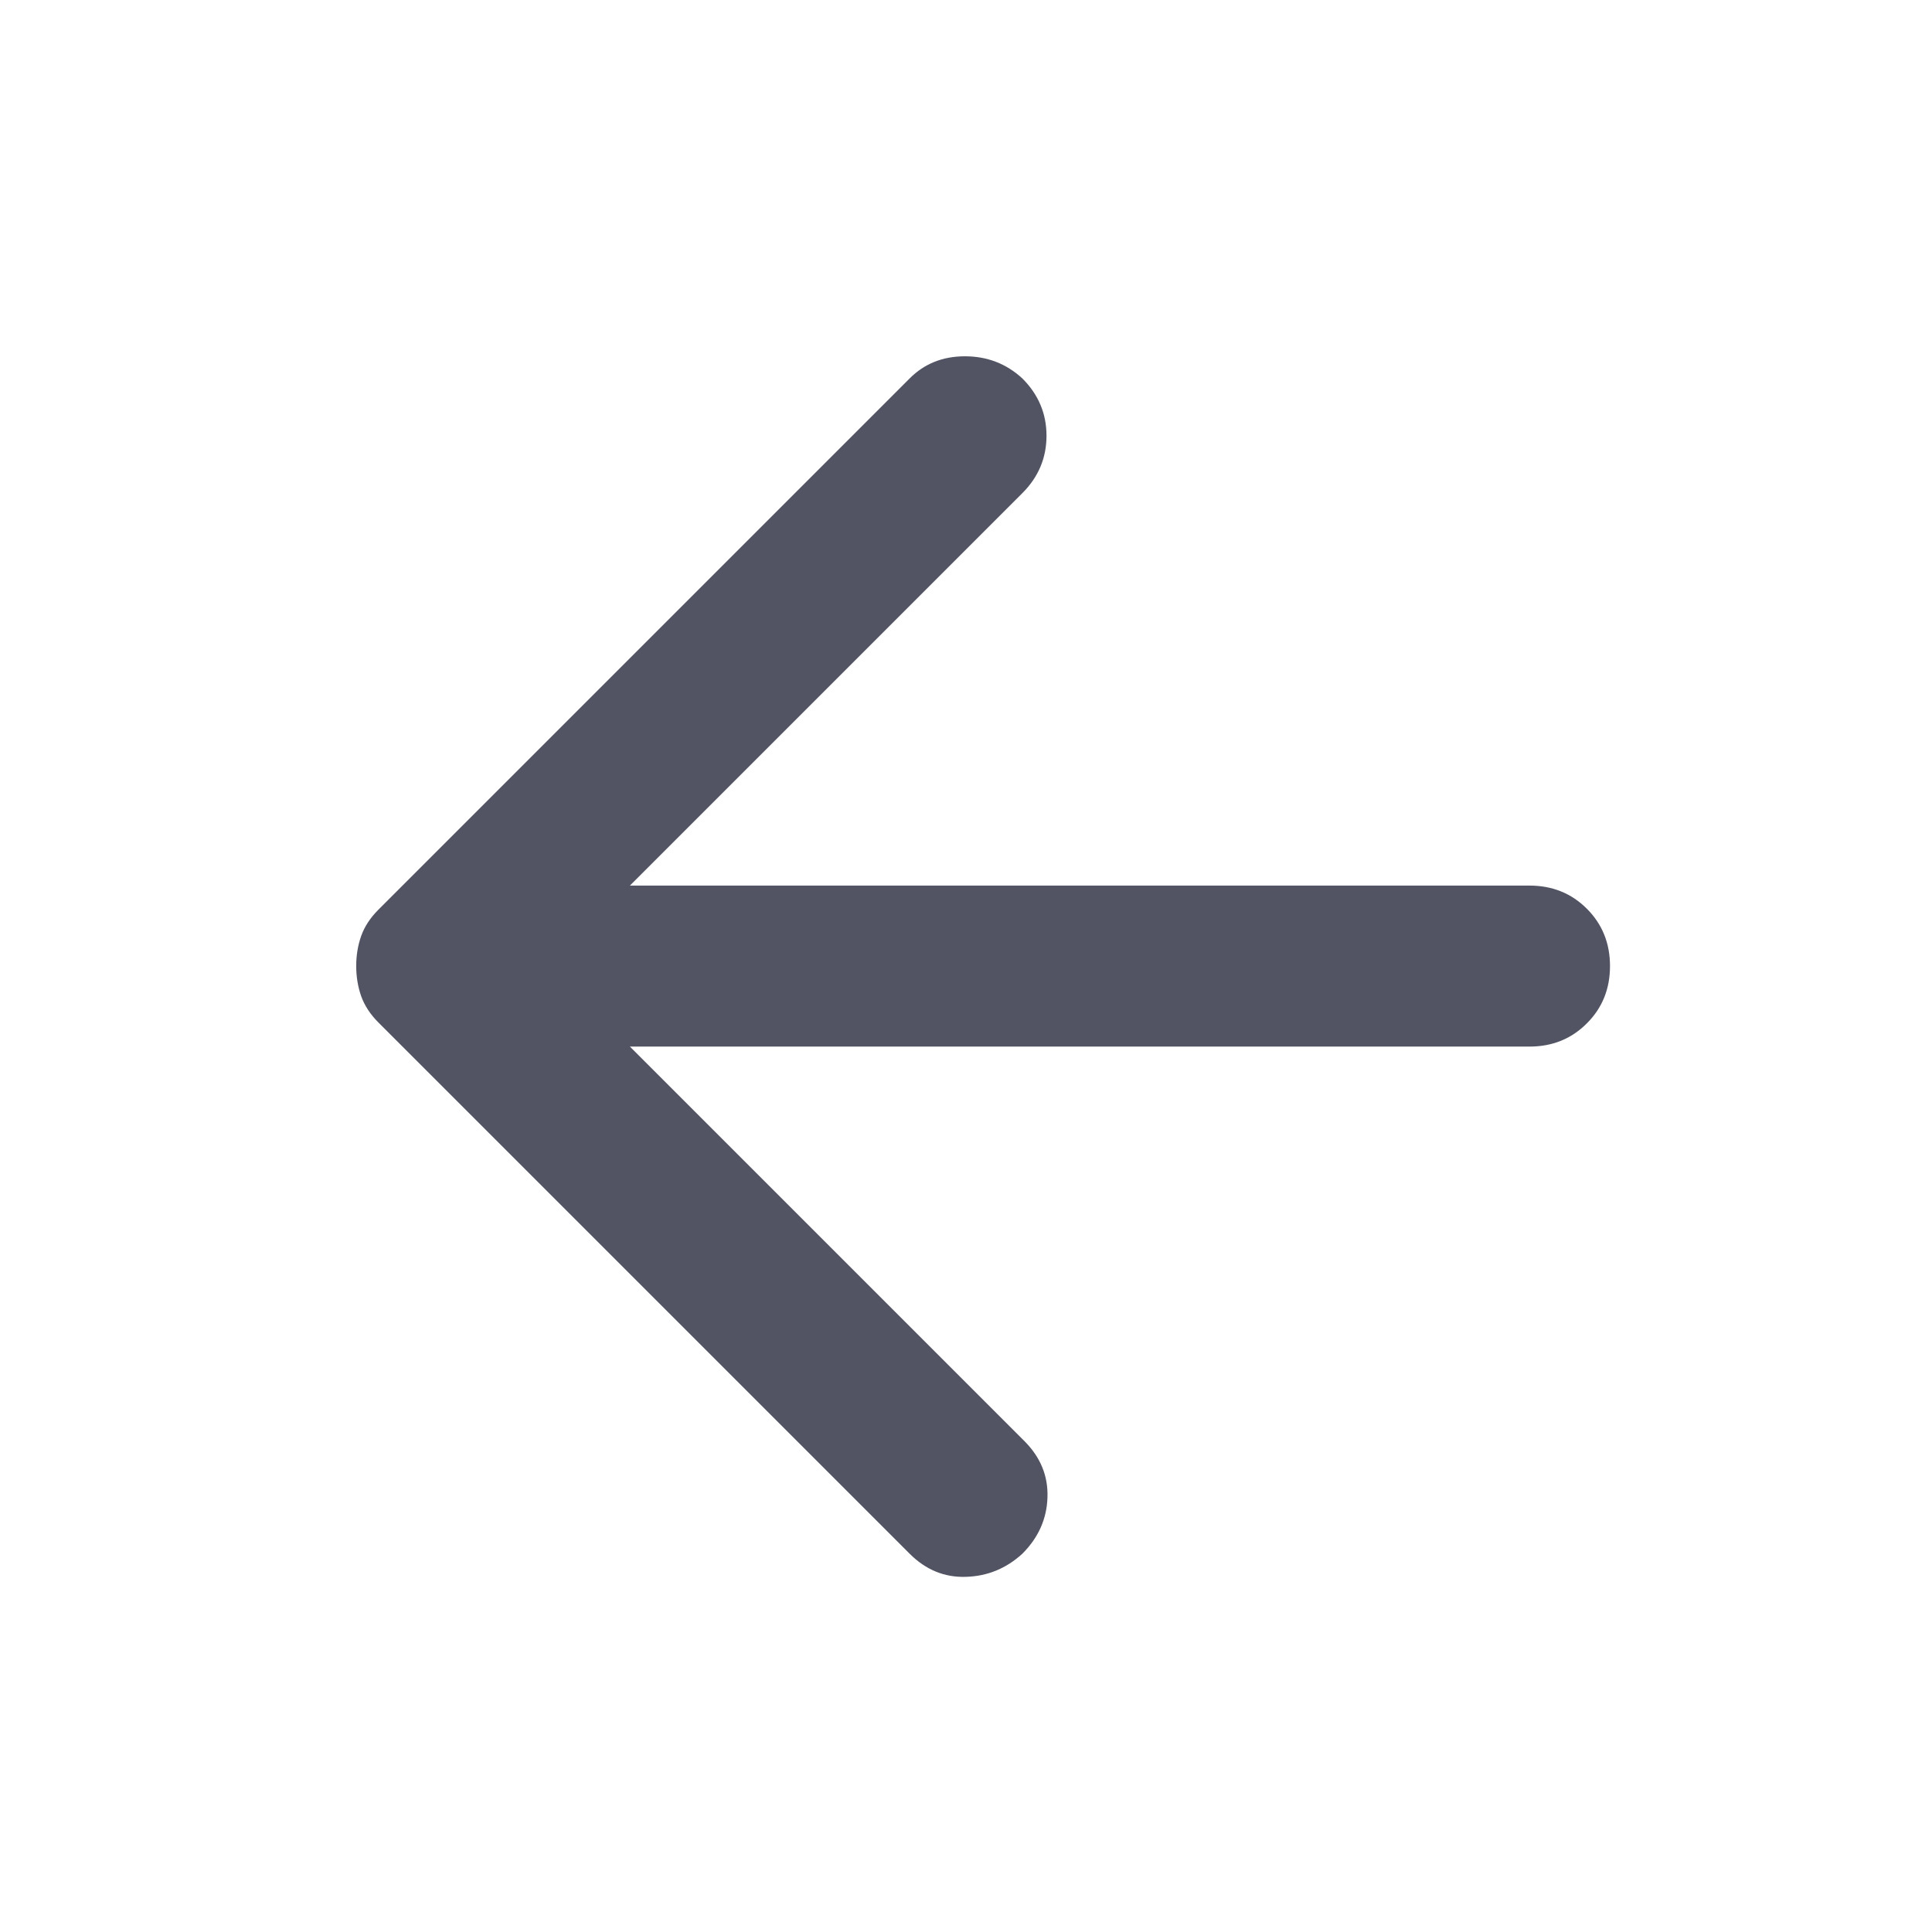
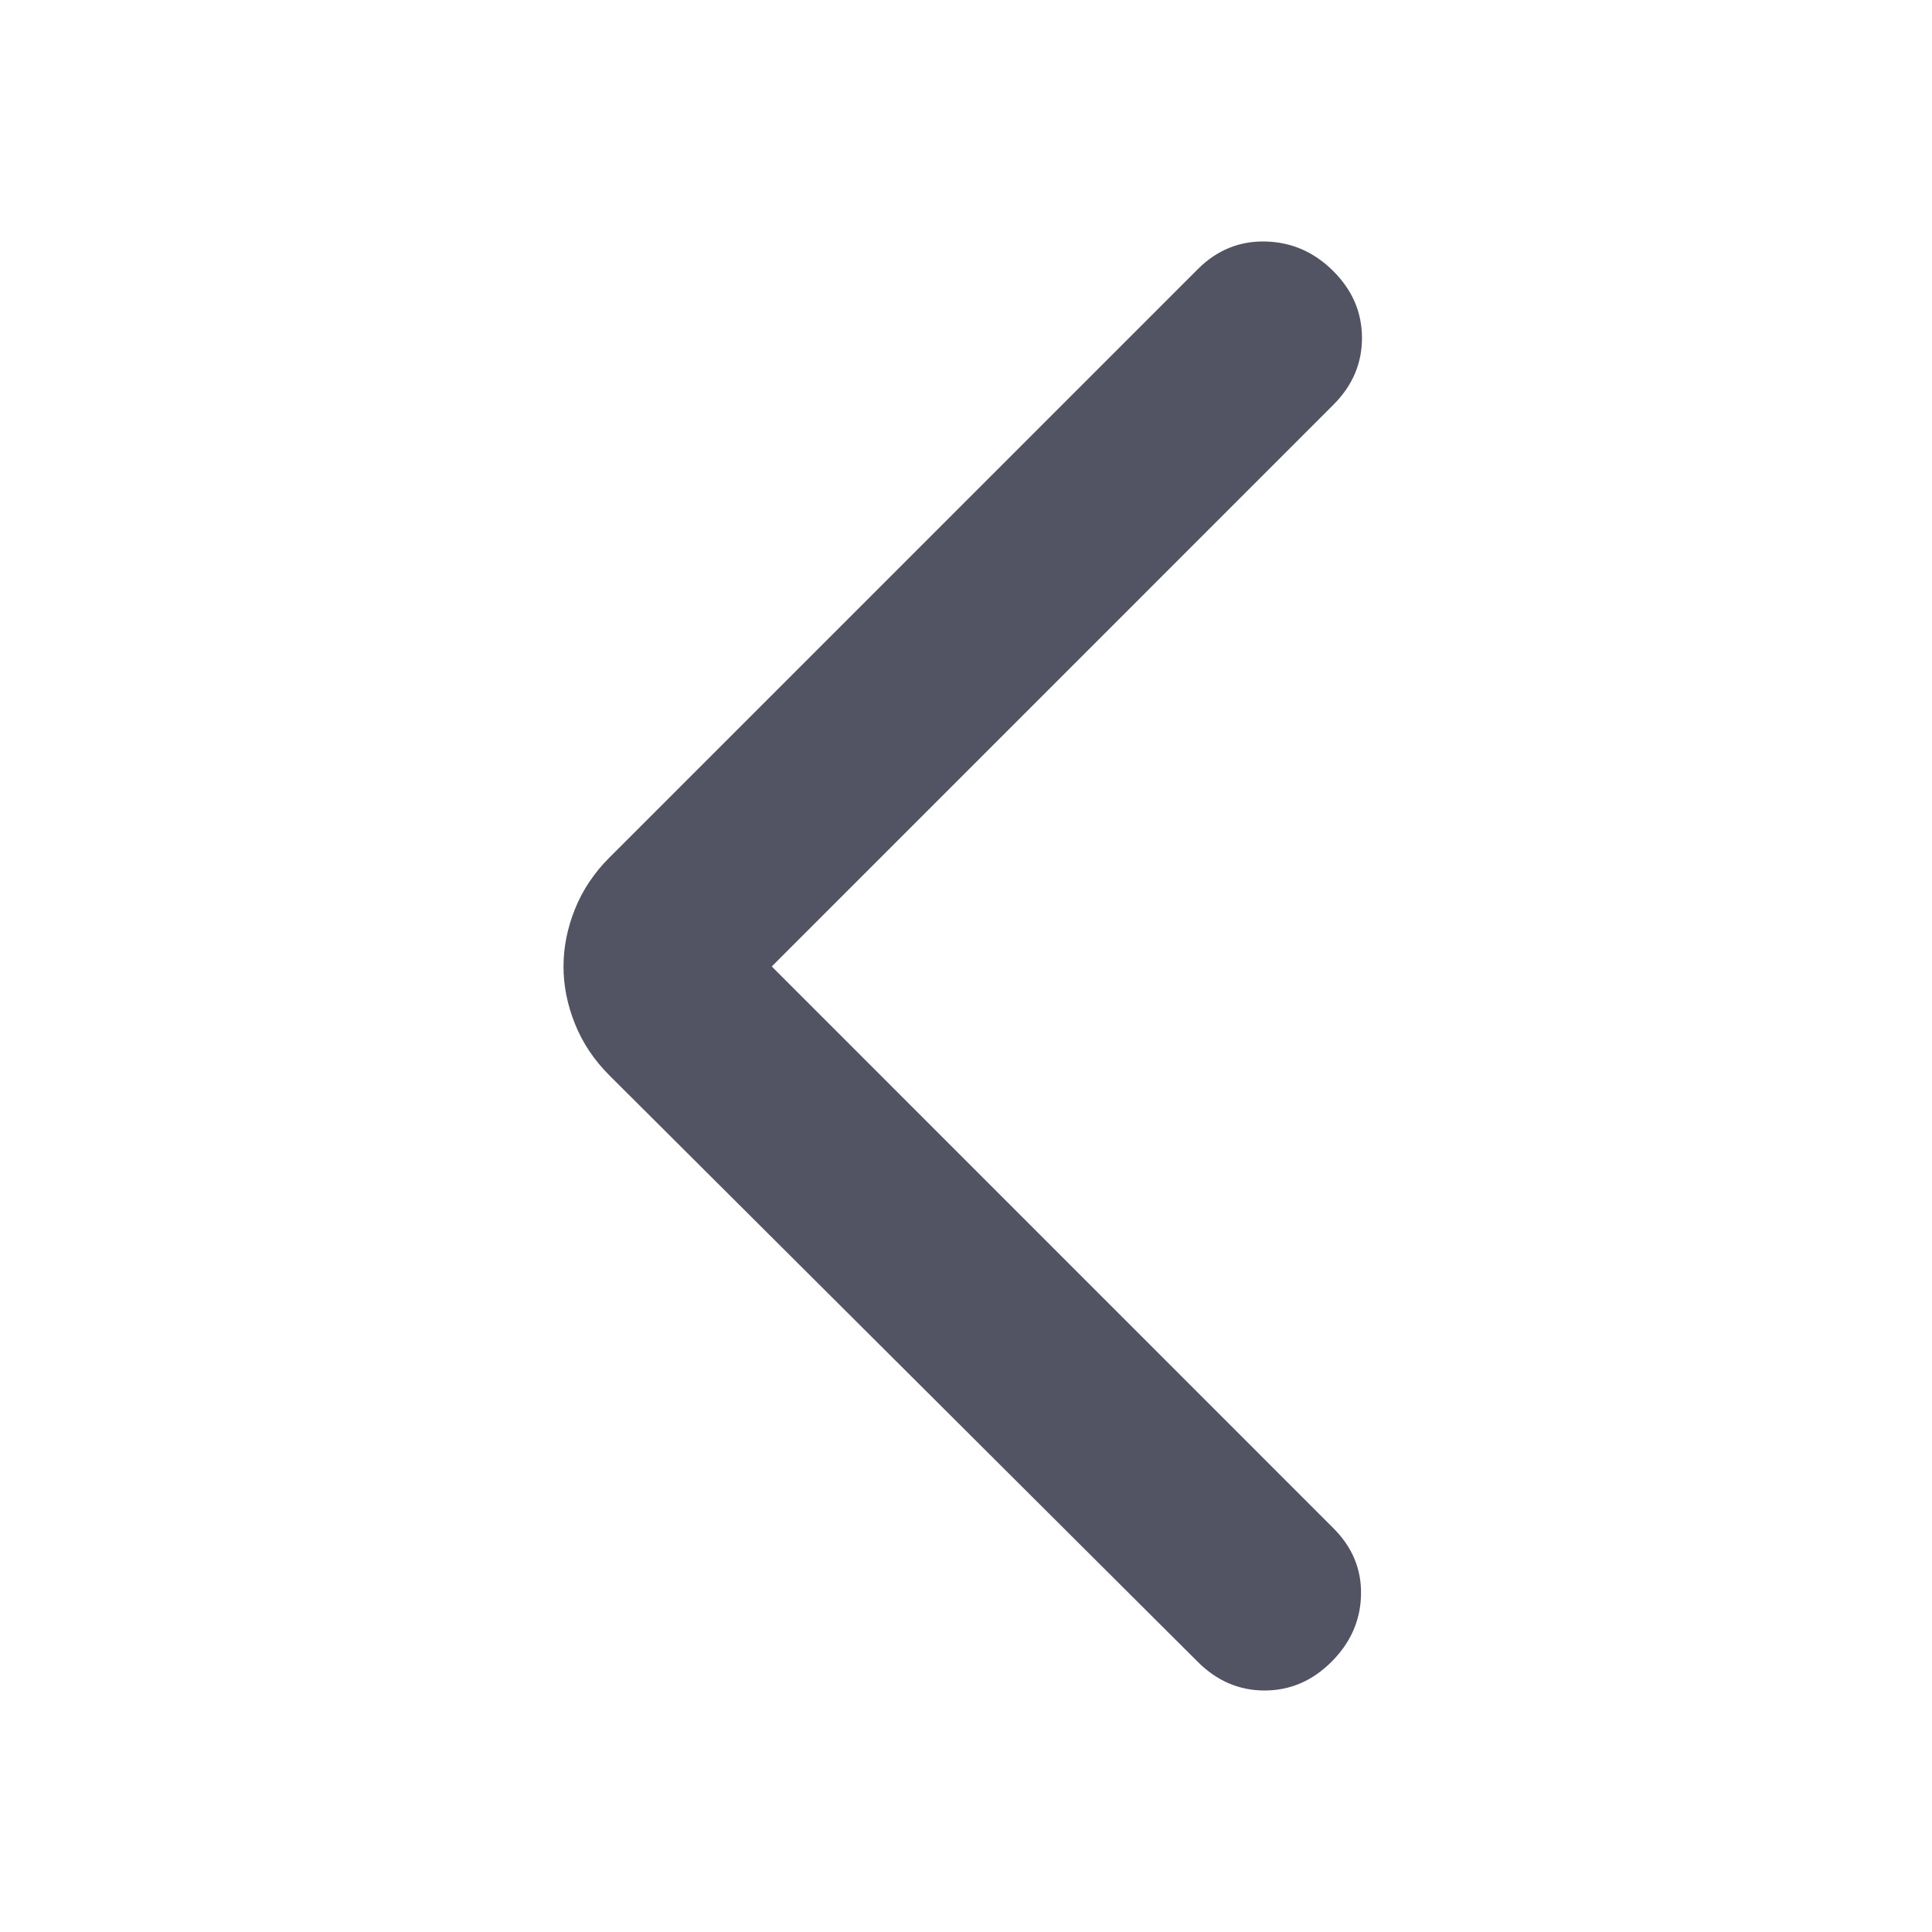
<svg xmlns="http://www.w3.org/2000/svg" width="24" height="24" viewBox="0 0 24 24" fill="none">
-   <g id="arrow-back">
-     <mask id="mask0_5068_16981" style="mask-type:alpha" maskUnits="userSpaceOnUse" x="0" y="0" width="24" height="24">
-       <rect id="Bounding box" width="24" height="24" fill="#D9D9D9" />
-     </mask>
-     <g mask="url(#mask0_5068_16981)">
-       <path id="arrow_back" d="M7.825 13.001L12.725 17.901C12.925 18.101 13.021 18.334 13.012 18.601C13.004 18.867 12.9 19.101 12.7 19.301C12.5 19.484 12.267 19.58 12 19.588C11.733 19.597 11.5 19.501 11.3 19.301L4.7 12.701C4.6 12.601 4.529 12.492 4.487 12.376C4.446 12.259 4.425 12.134 4.425 12.001C4.425 11.867 4.446 11.742 4.487 11.626C4.529 11.509 4.6 11.401 4.7 11.301L11.3 4.701C11.483 4.517 11.712 4.426 11.987 4.426C12.262 4.426 12.5 4.517 12.7 4.701C12.9 4.901 13 5.138 13 5.413C13 5.688 12.9 5.926 12.7 6.126L7.825 11.001H19C19.283 11.001 19.521 11.097 19.712 11.288C19.904 11.48 20 11.717 20 12.001C20 12.284 19.904 12.522 19.712 12.713C19.521 12.905 19.283 13.001 19 13.001H7.825Z" fill="#525463" />
-     </g>
+   <mask id="mask0_5149_21565" style="mask-type:alpha" maskUnits="userSpaceOnUse" x="0" y="0" width="24" height="24">
+     <rect width="24" height="24" fill="#D9D9D9" />
+   </mask>
+   <g mask="url(#mask0_5149_21565)">
+     <path d="M9.587 12.006L16.563 18.983C16.801 19.22 16.915 19.497 16.907 19.814C16.9 20.13 16.777 20.407 16.54 20.644C16.302 20.881 16.026 21 15.709 21C15.393 21 15.116 20.881 14.879 20.644L7.57 13.359C7.38 13.169 7.237 12.955 7.142 12.718C7.047 12.481 7 12.243 7 12.006C7 11.769 7.047 11.531 7.142 11.294C7.237 11.057 7.38 10.843 7.57 10.653L14.879 3.344C15.116 3.107 15.397 2.992 15.721 3C16.045 3.008 16.326 3.131 16.563 3.368C16.801 3.606 16.919 3.882 16.919 4.199C16.919 4.515 16.801 4.792 16.563 5.029L9.587 12.006Z" fill="#525463" />
  </g>
</svg>
